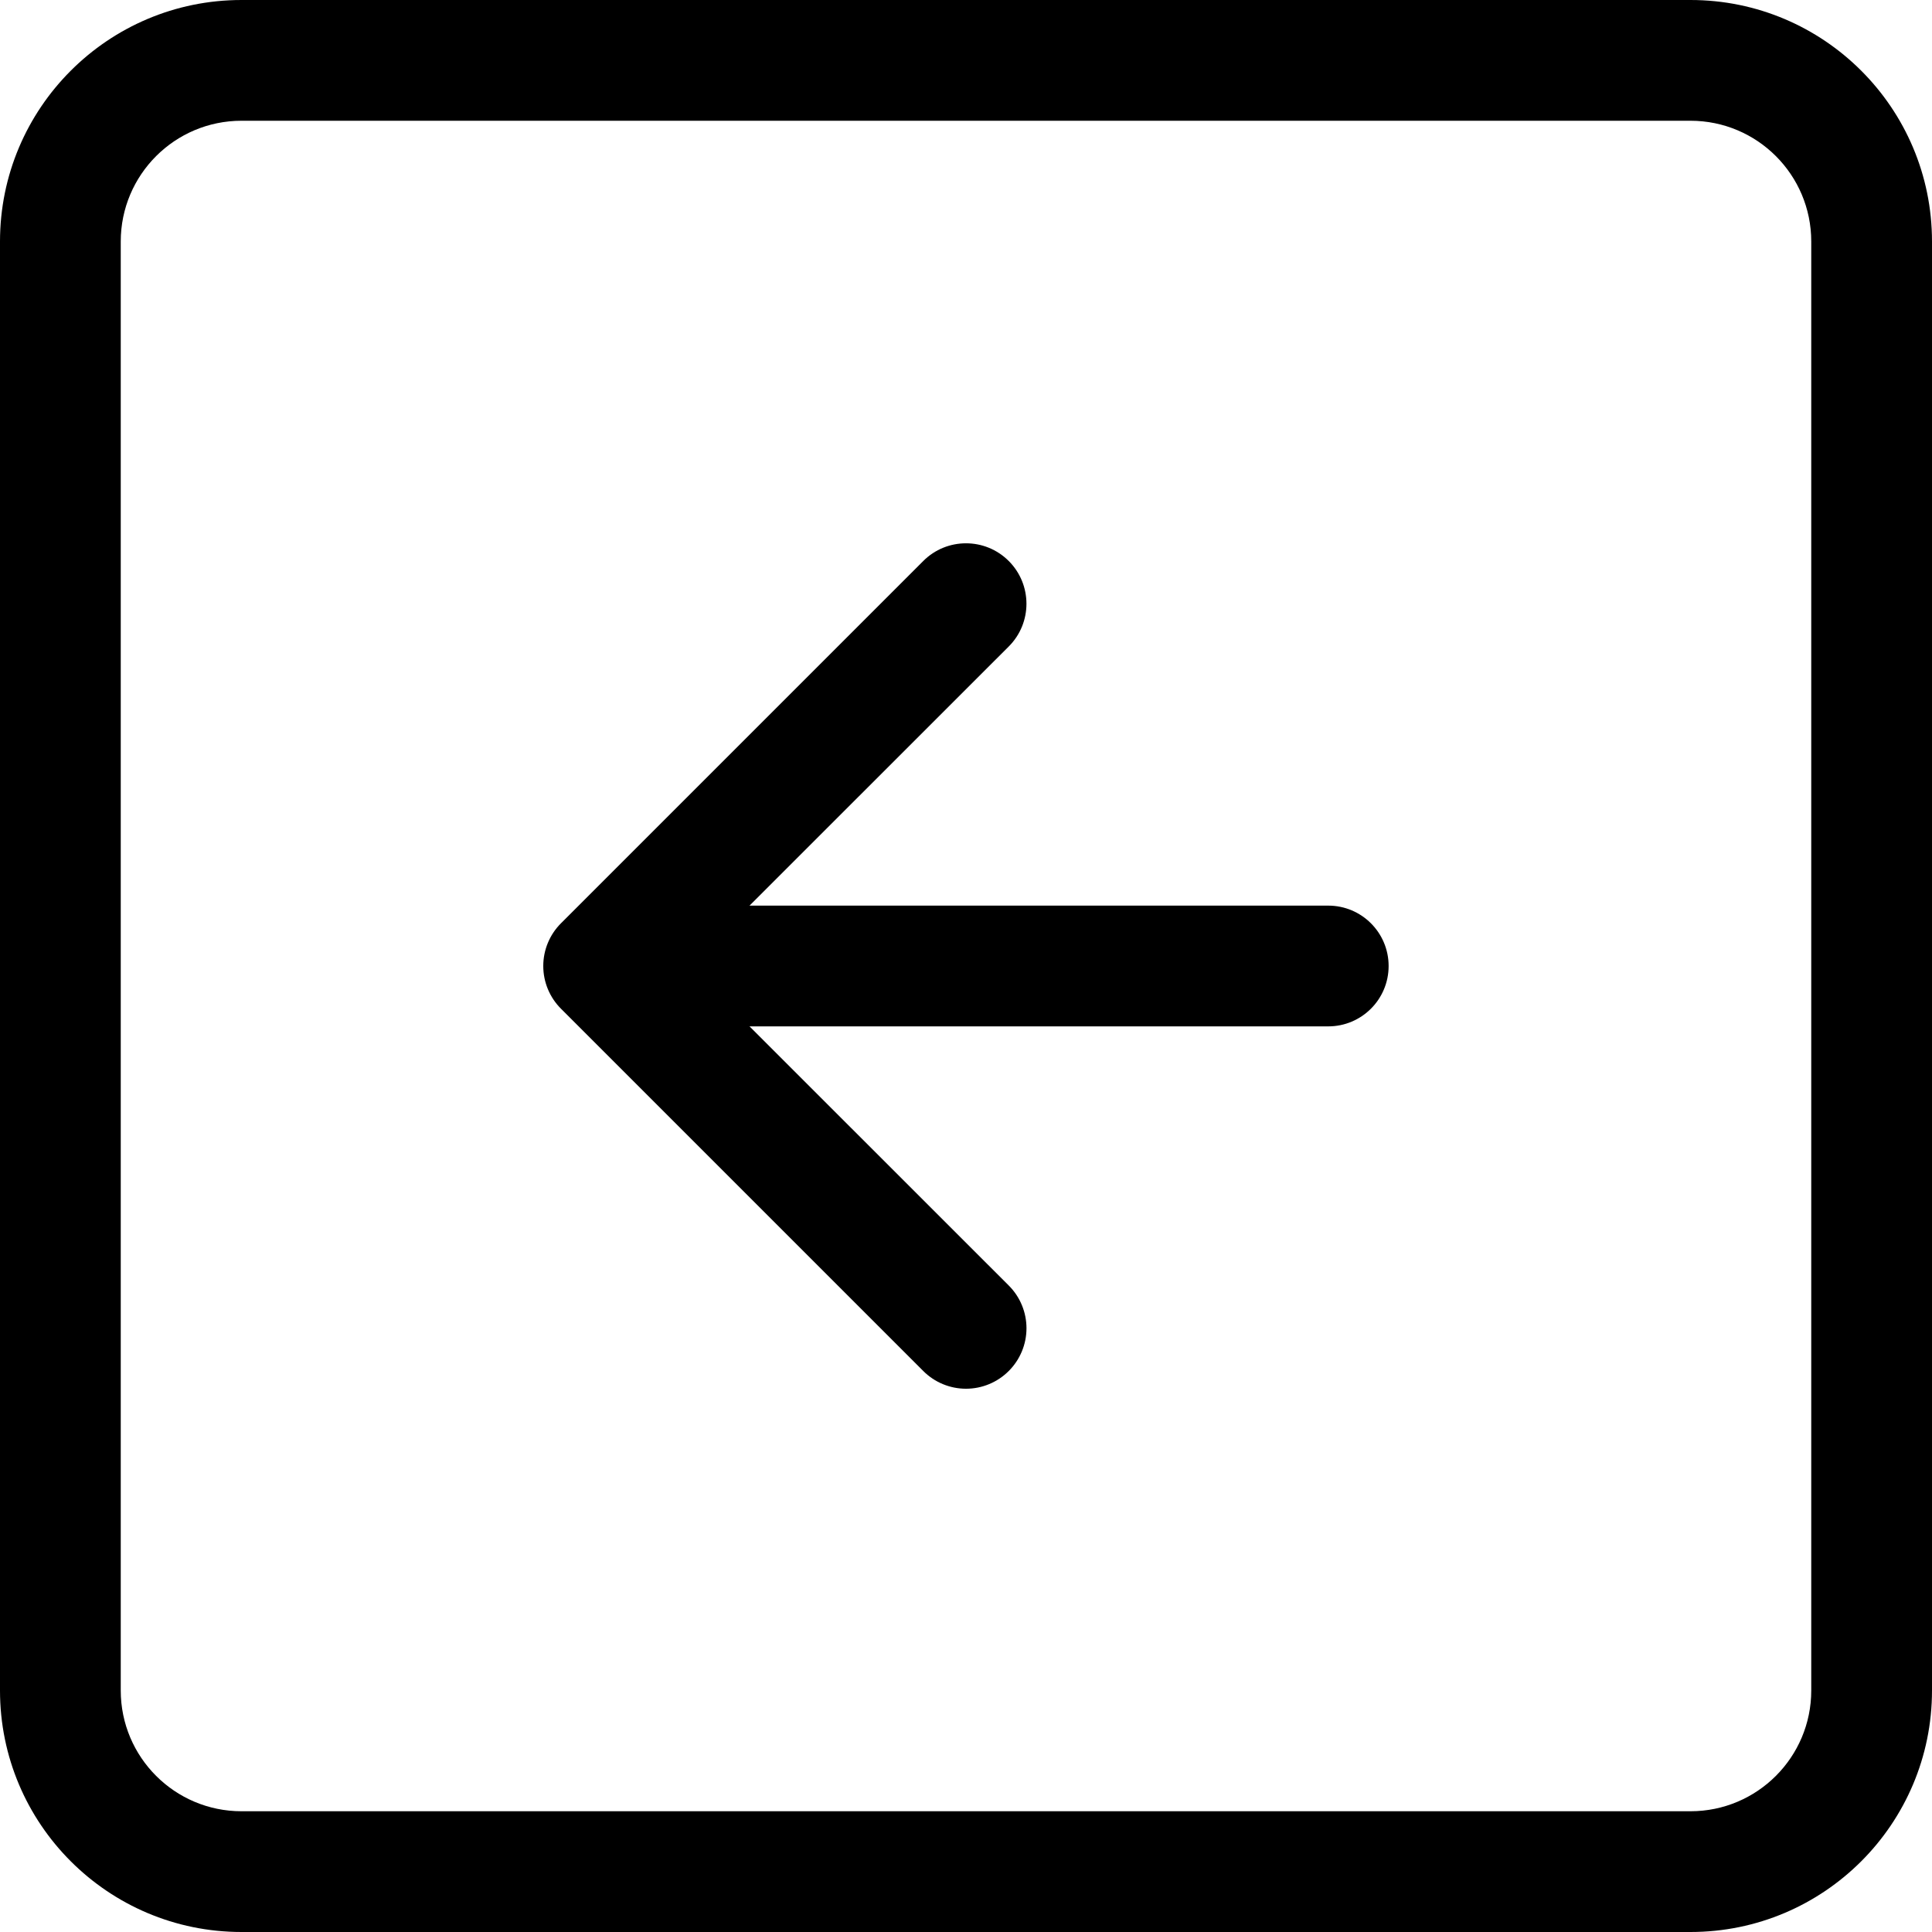
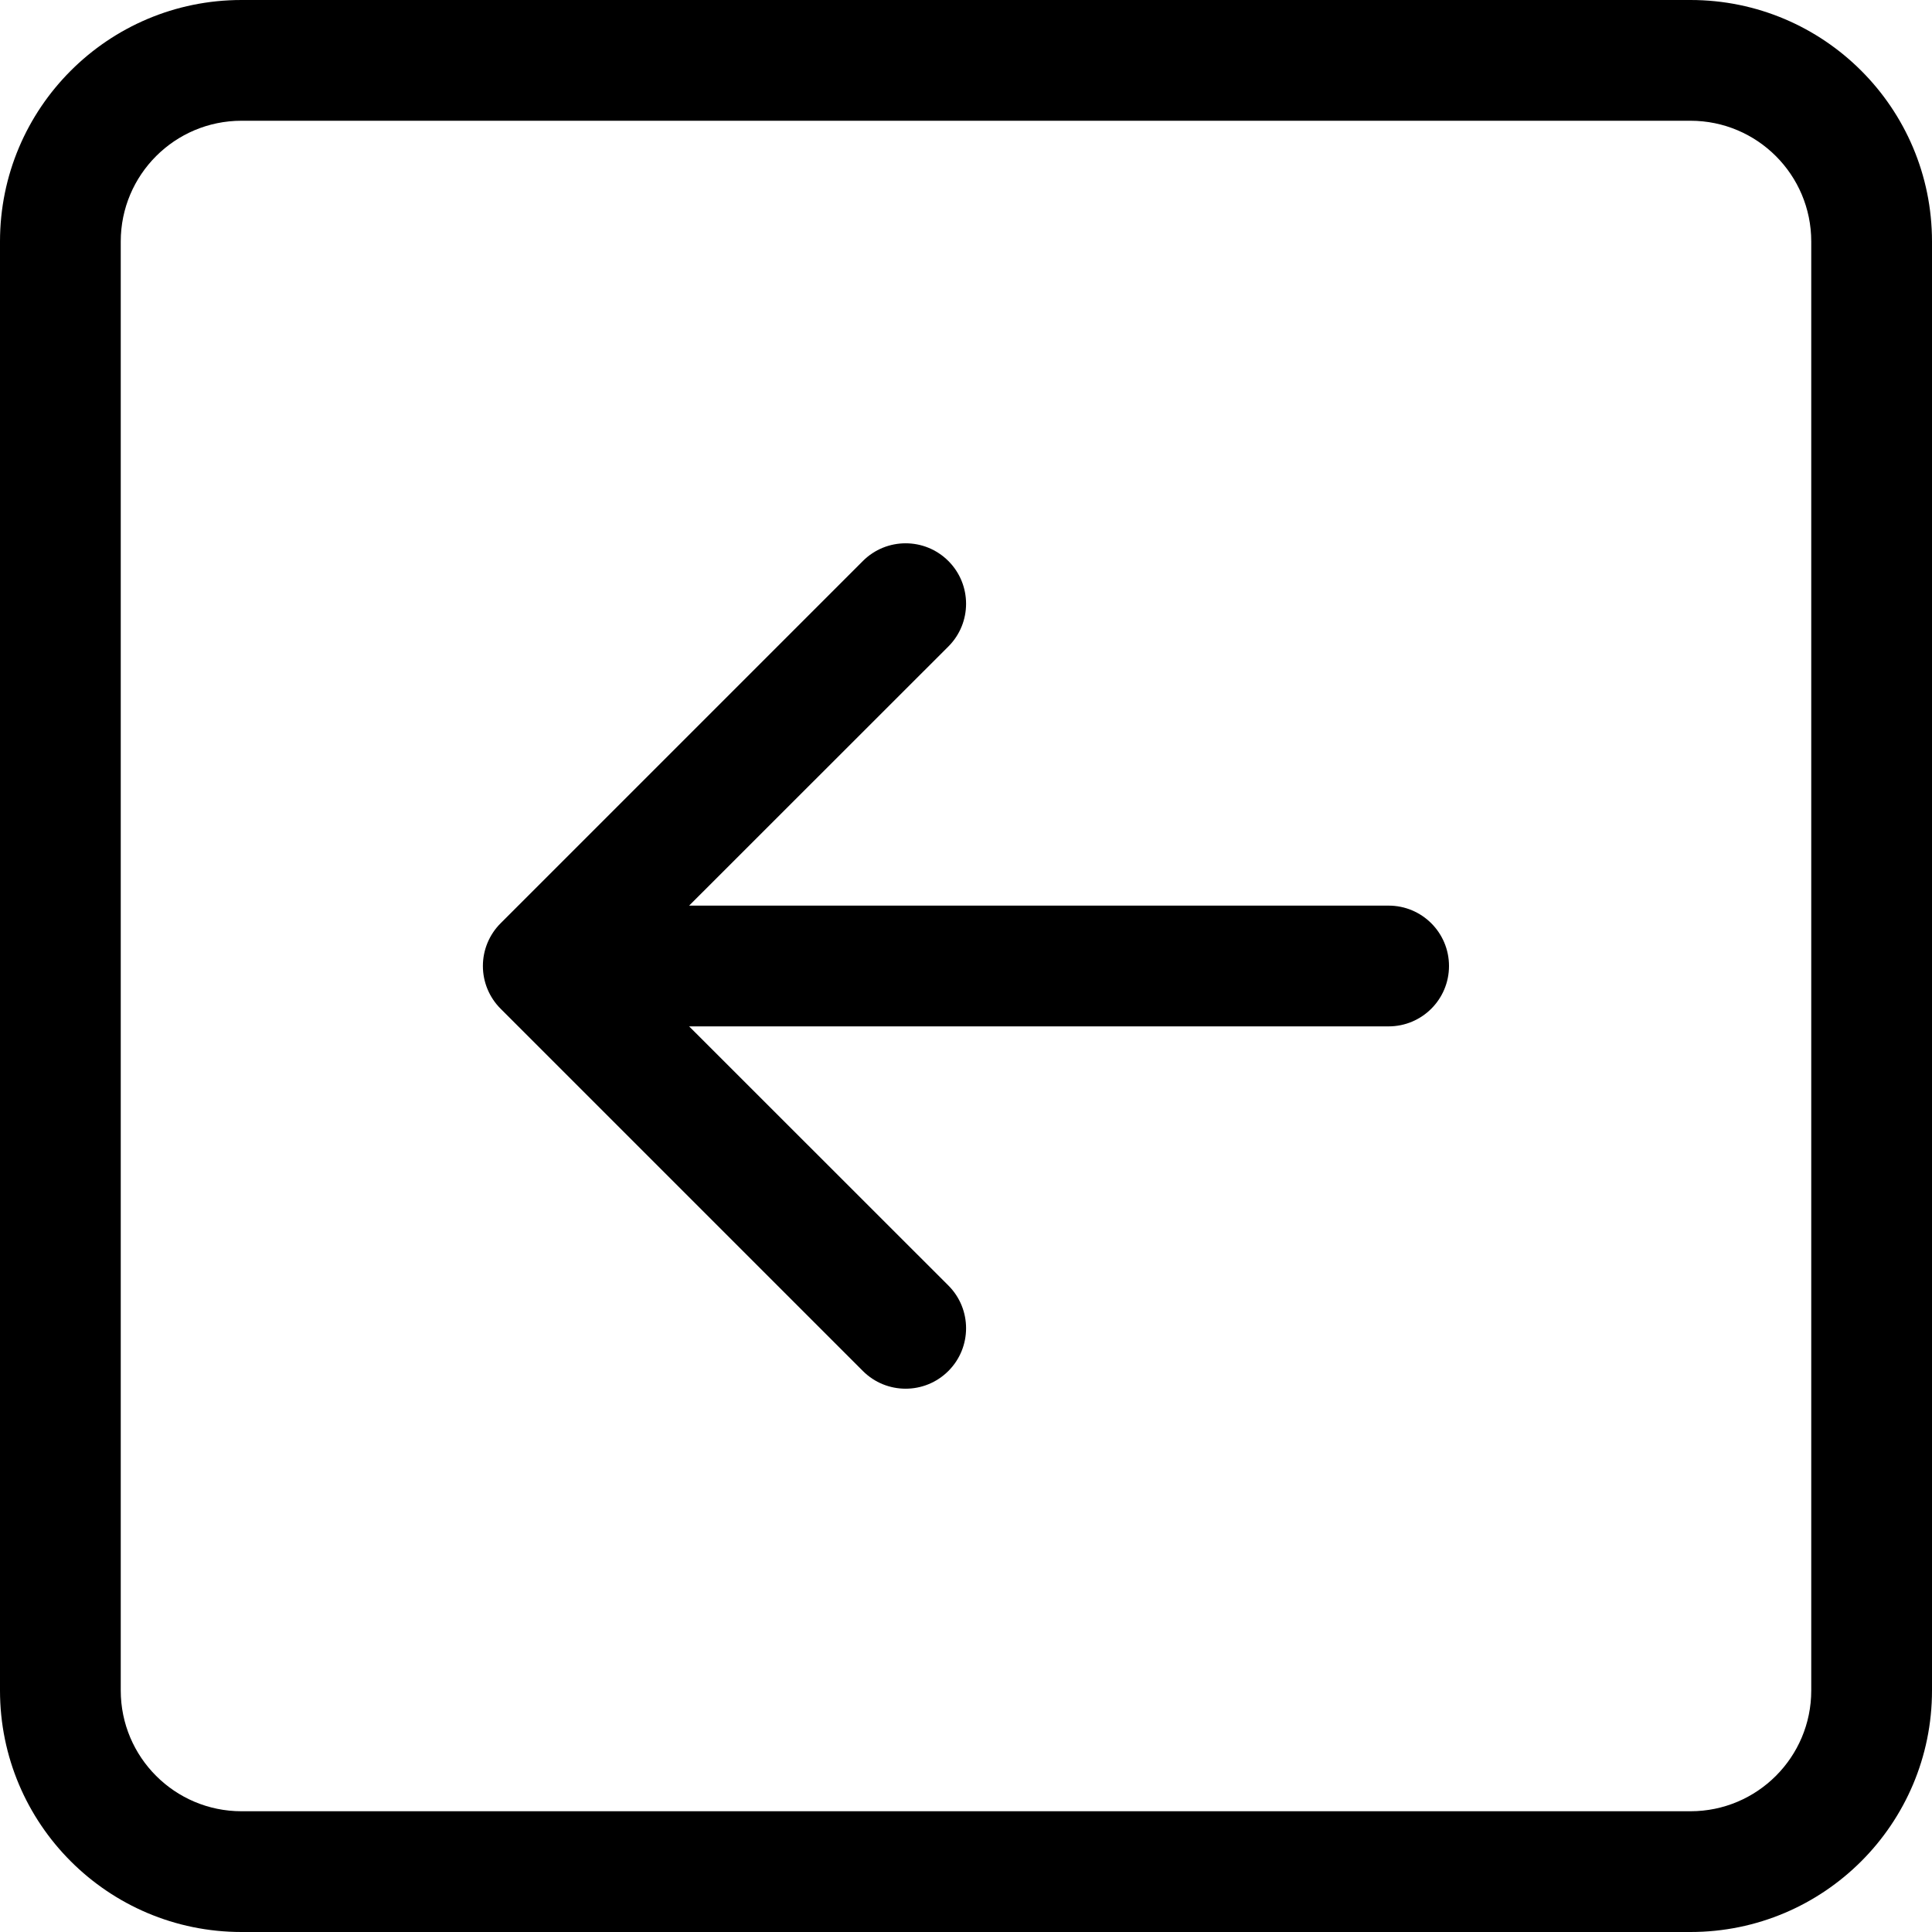
- <svg xmlns="http://www.w3.org/2000/svg" id="i-clone-left" width="1em" height="1em" viewBox="0 0 16 16" fill="currentColor">
-   <path fill-rule="evenodd" d="M14 1H2a1 1 0 0 0-1 1v12a1 1 0 0 0 1 1h12a1 1 0 0 0 1-1V2a1 1 0 0 0-1-1zM2 0a2 2 0 0 0-2 2v12a2 2 0 0 0 2 2h12a2 2 0 0 0 2-2V2a2 2 0 0 0-2-2H2z" />
-   <path fill-rule="evenodd" d="M8.354 11.354a.5.5 0 0 0 0-.708L5.707 8l2.647-2.646a.5.5 0 1 0-.708-.708l-3 3a.5.5 0 0 0 0 .708l3 3a.5.5 0 0 0 .708 0z" />
-   <path fill-rule="evenodd" d="M11.5 8a.5.5 0 0 0-.5-.5H6a.5.5 0 0 0 0 1h5a.5.5 0 0 0 .5-.5z" />
+ <svg xmlns="http://www.w3.org/2000/svg" id="i-clone-left" viewBox="0 0 16 16" fill="currentColor">
+   <path fill-rule="evenodd" d="M15 2a1 1 0 0 0-1-1H2a1 1 0 0 0-1 1v12a1 1 0 0 0 1 1h12a1 1 0 0 0 1-1V2zM0 2a2 2 0 0 1 2-2h12a2 2 0 0 1 2 2v12a2 2 0 0 1-2 2H2a2 2 0 0 1-2-2V2zm11.5 5.5a.5.5 0 0 1 0 1H5.707l2.147 2.146a.5.5 0 0 1-.708.708l-3-3a.5.5 0 0 1 0-.708l3-3a.5.5 0 1 1 .708.708L5.707 7.5H11.5z" />
</svg>
